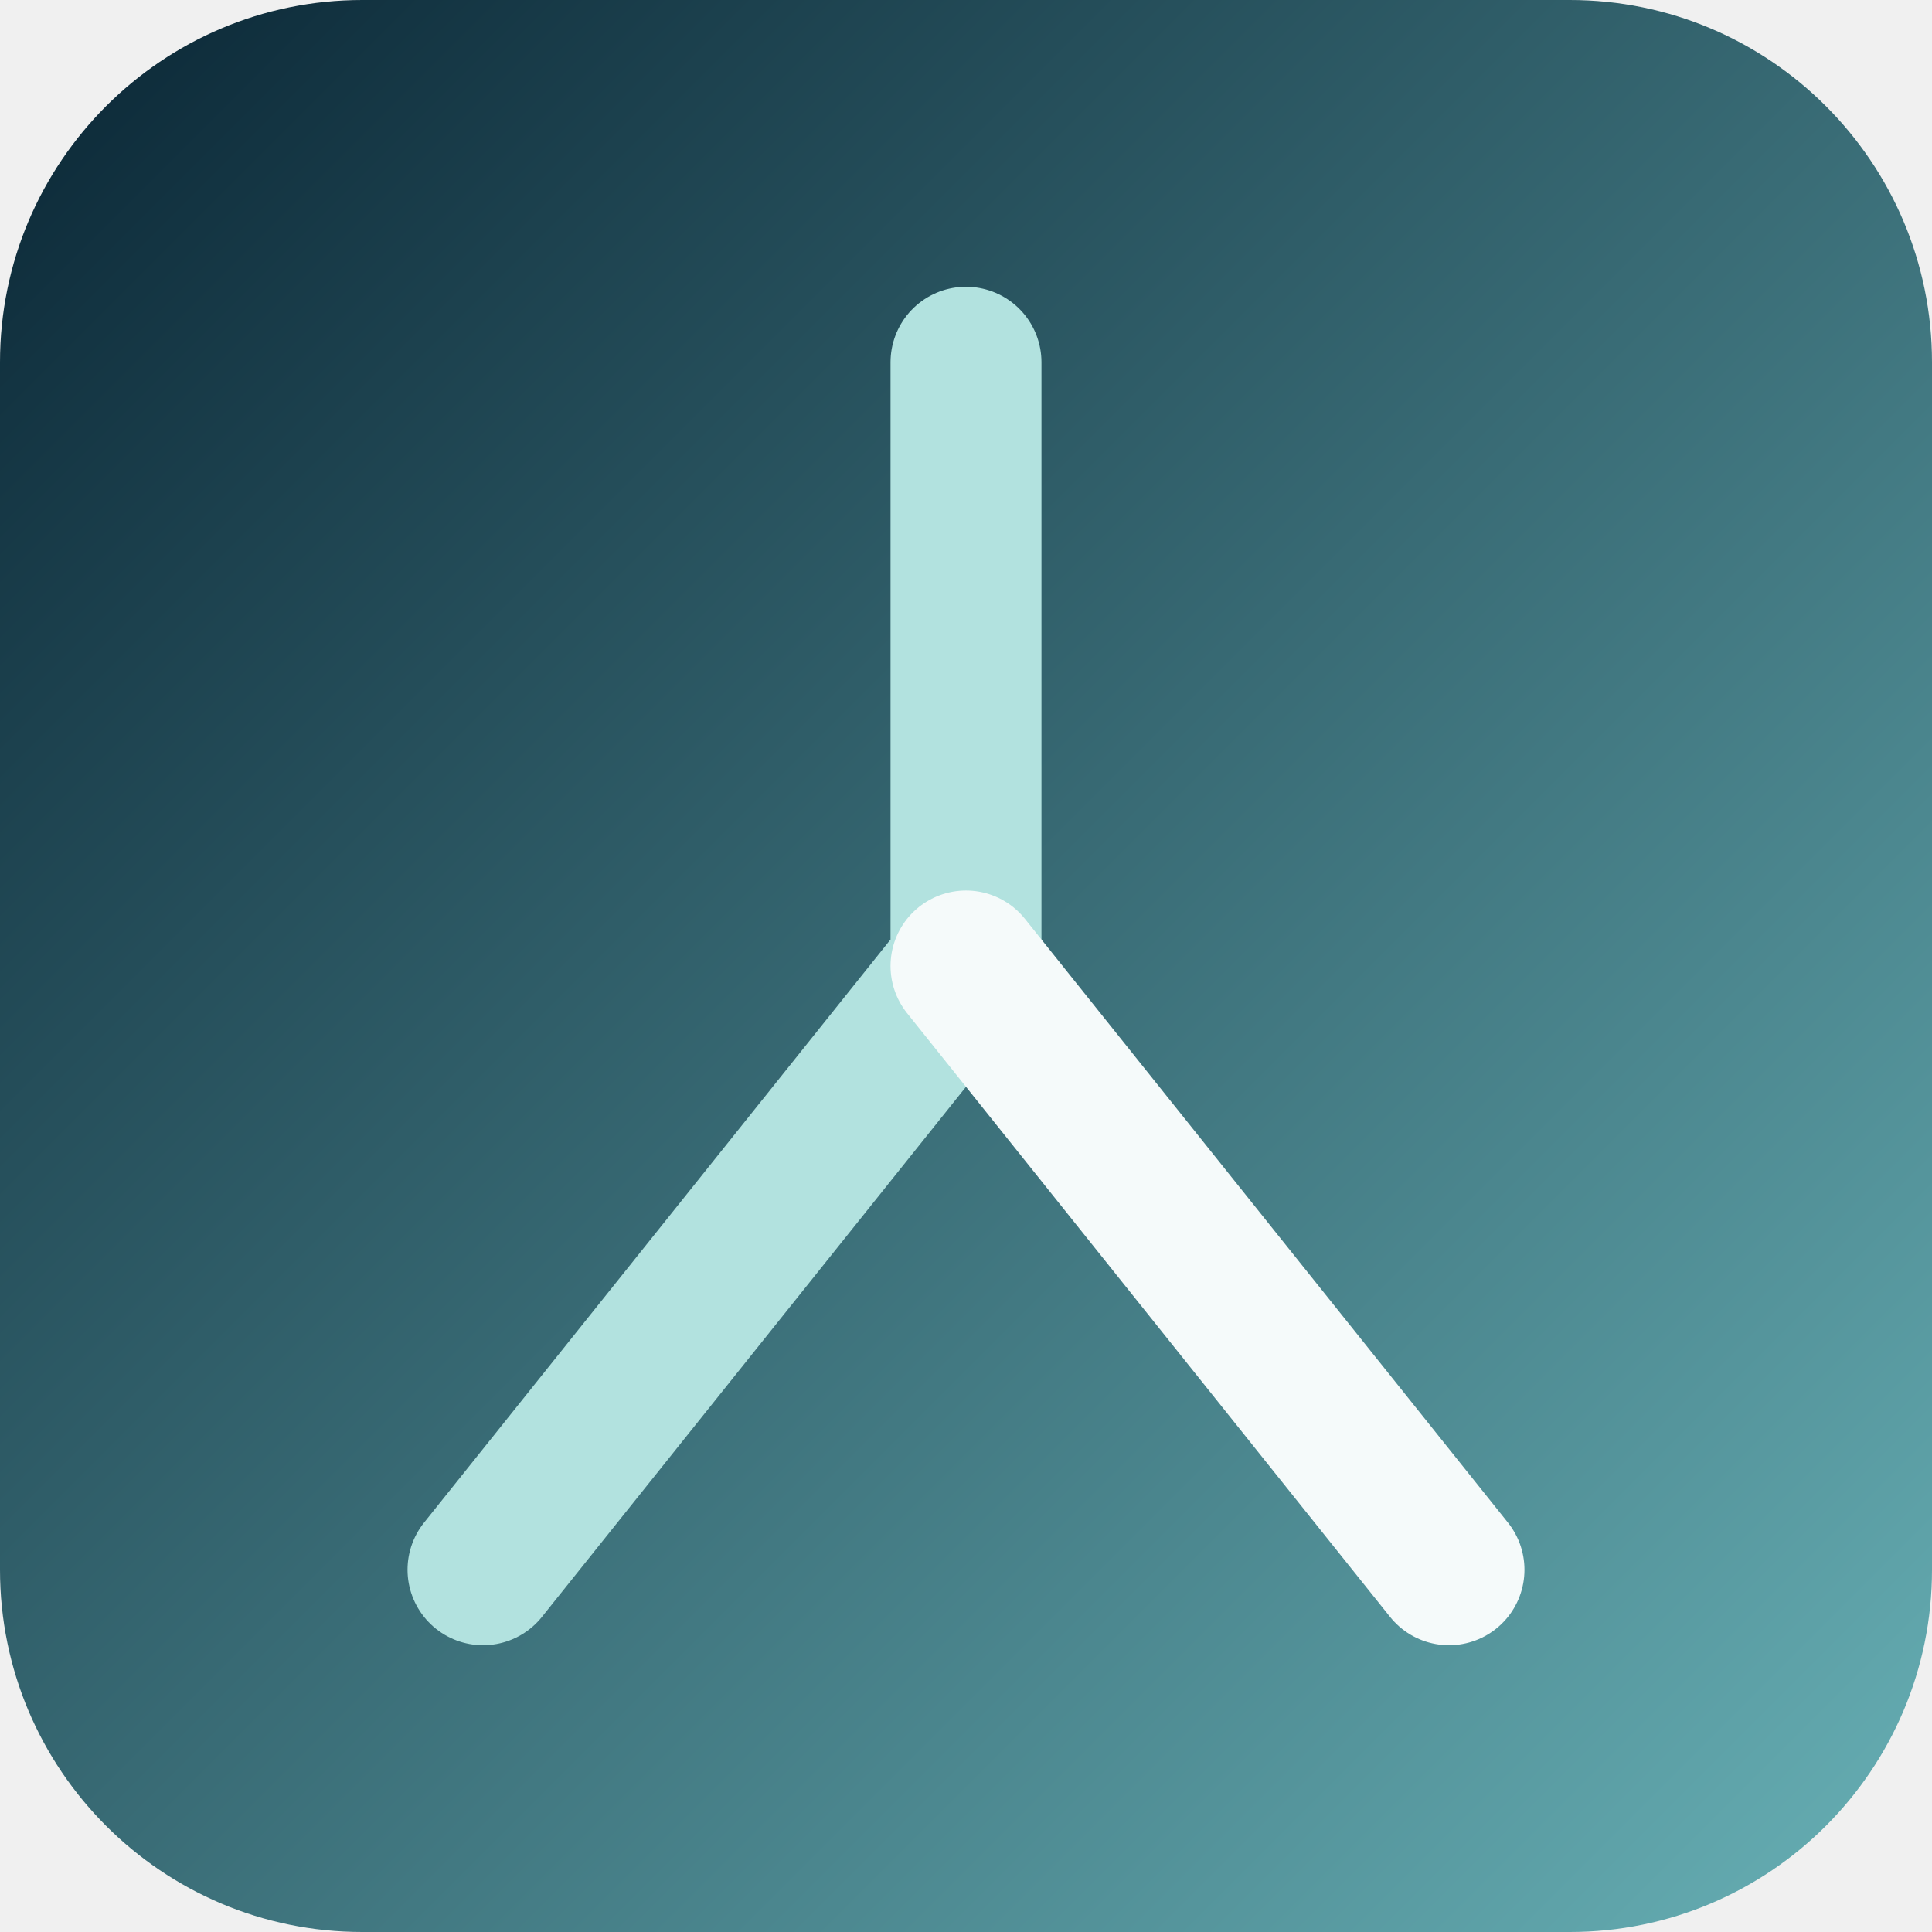
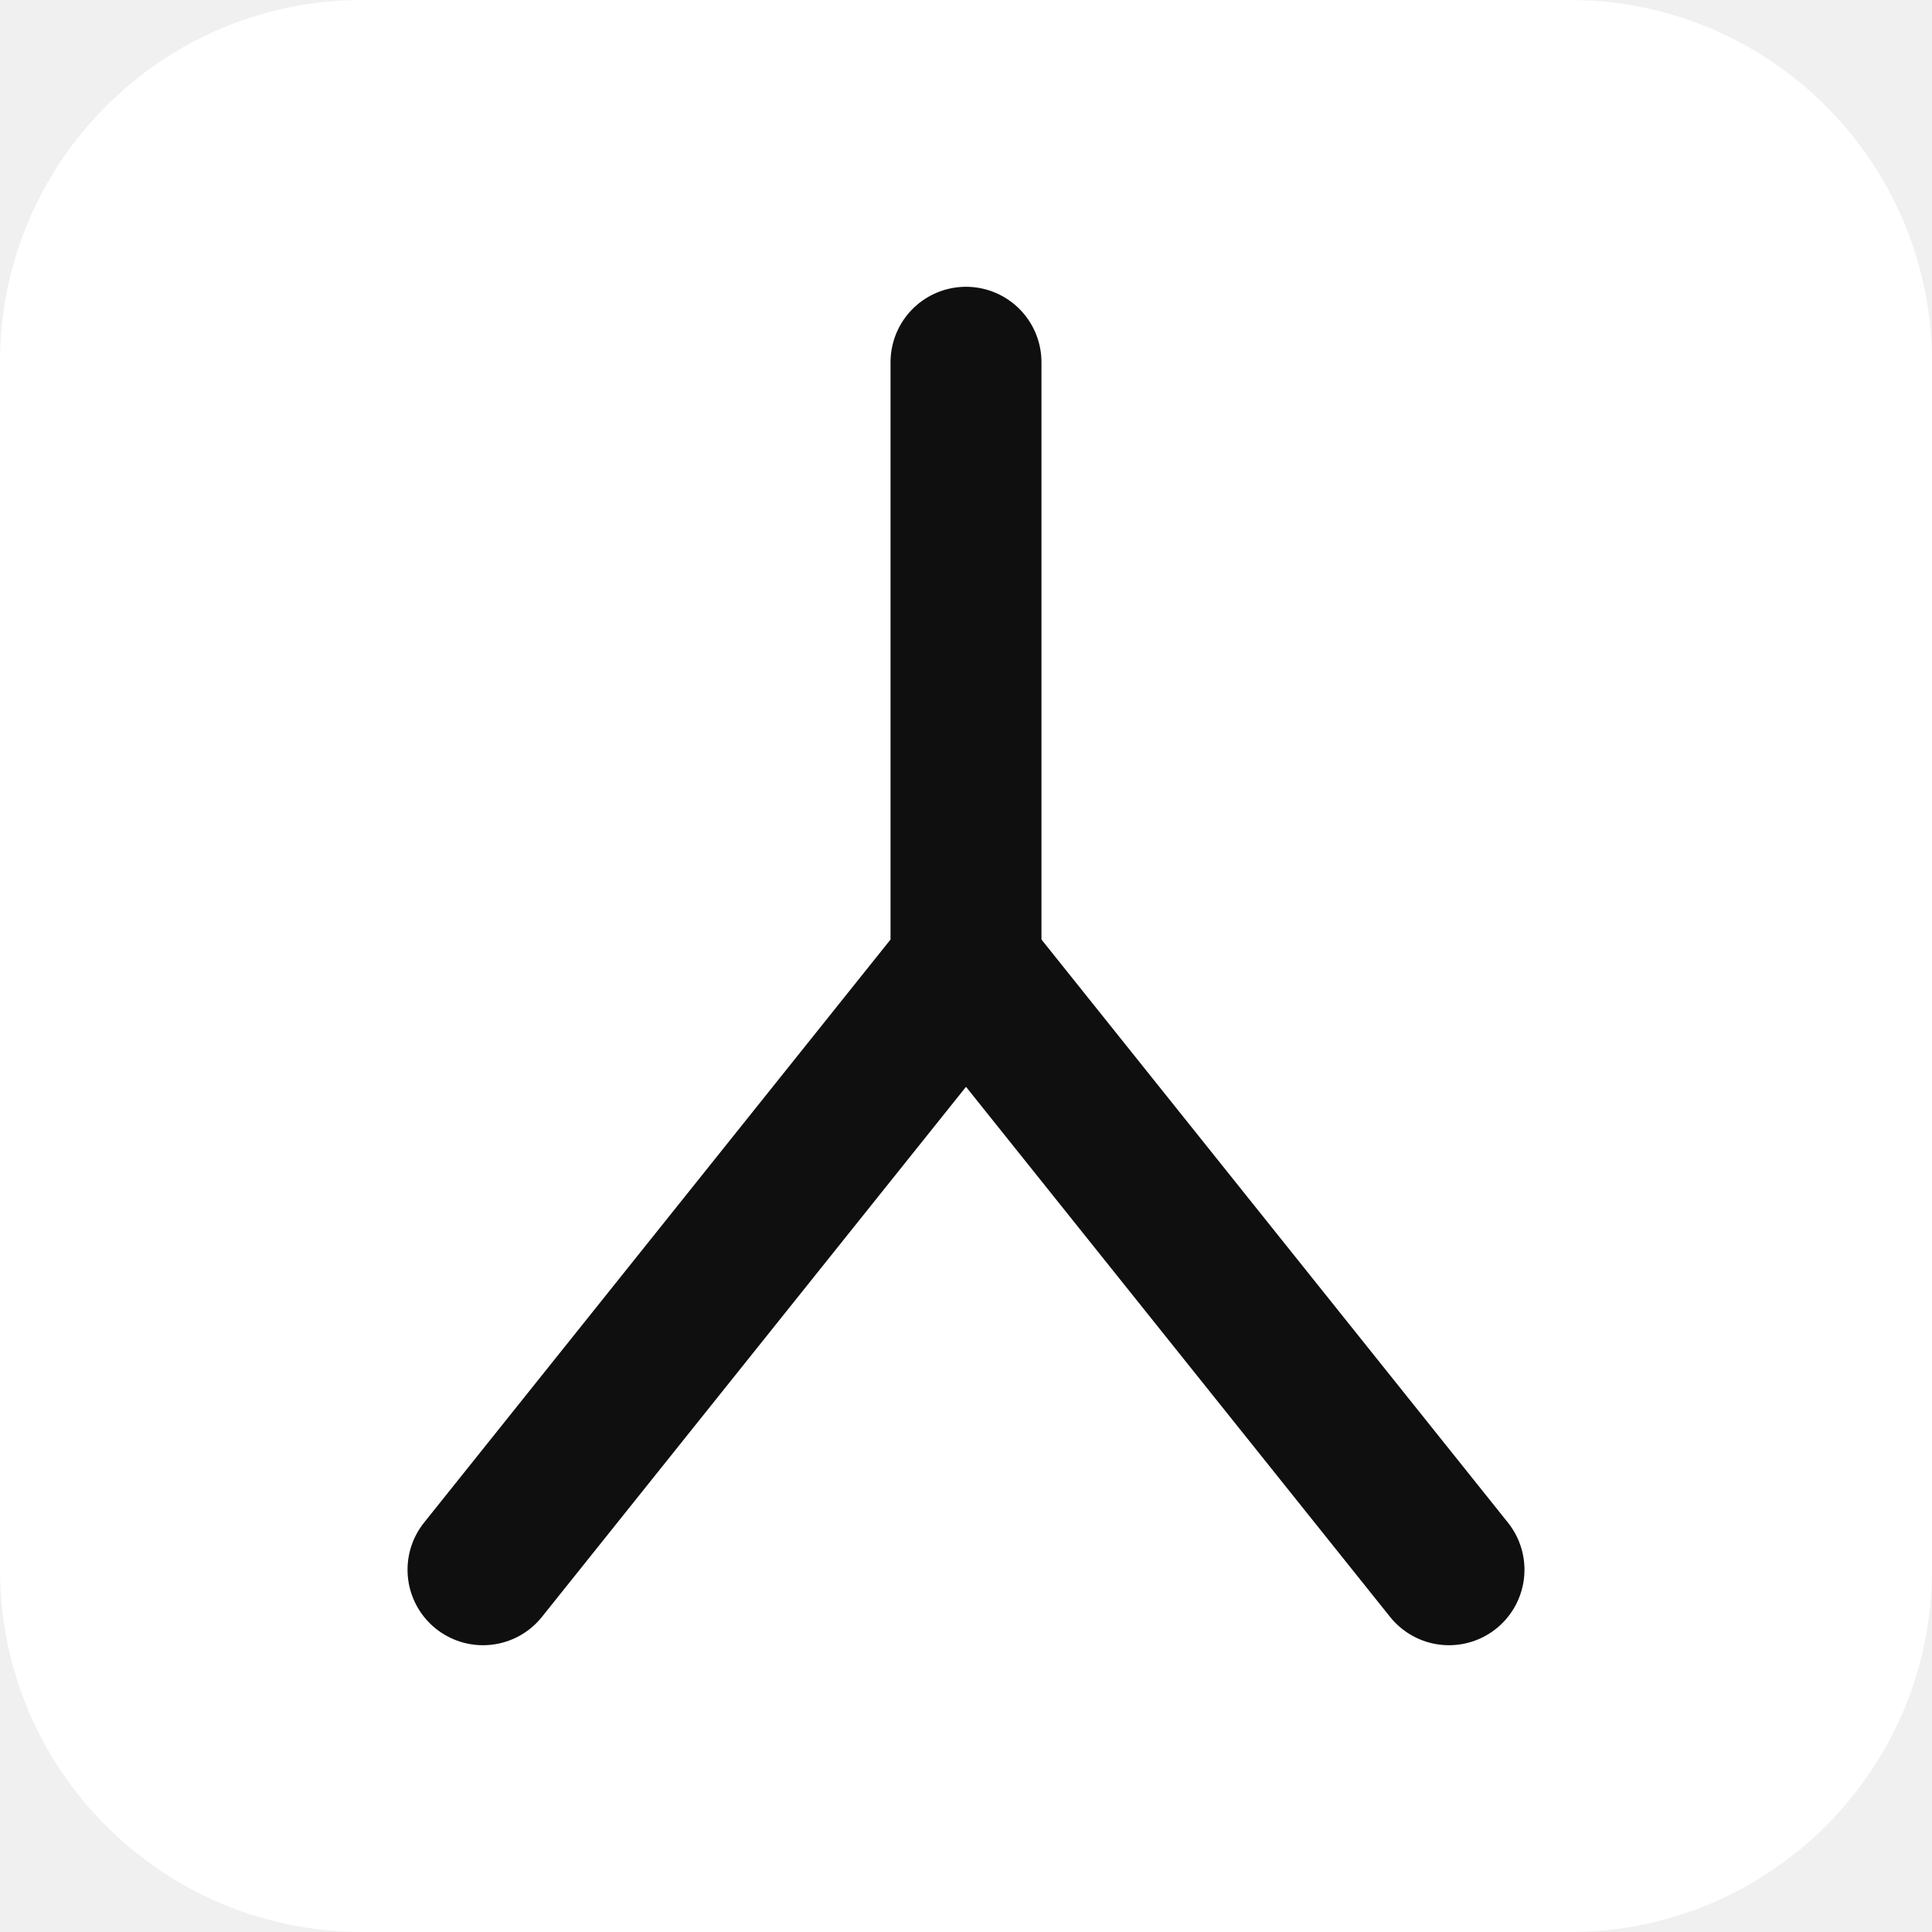
<svg xmlns="http://www.w3.org/2000/svg" viewBox="0 0 32 32">
-   <defs>
-     <linearGradient id="grad" x1="0%" y1="0%" x2="100%" y2="100%">
-       <stop offset="0%" style="stop-color:#092534" />
-       <stop offset="100%" style="stop-color:#68B1B6" />
-     </linearGradient>
-   </defs>
-   <rect width="32" height="32" rx="6" fill="url(#grad)" />
-   <path d="M16 6 L16 16 L8 26" stroke="#B2E2DF" stroke-width="2.5" fill="none" stroke-linecap="round" stroke-linejoin="round" />
-   <path d="M16 16 L24 26" stroke="#F5FAFA" stroke-width="2.5" fill="none" stroke-linecap="round" stroke-linejoin="round" />
+   <rect width="32" height="32" rx="6" fill="#ffffff" />
+   <path d="M16 6 L16 16 L8 26" stroke="#0f0f0f" stroke-width="2.5" fill="none" stroke-linecap="round" stroke-linejoin="round" />
+   <path d="M16 16 L24 26" stroke="#0f0f0f" stroke-width="2.5" fill="none" stroke-linecap="round" stroke-linejoin="round" />
</svg>
